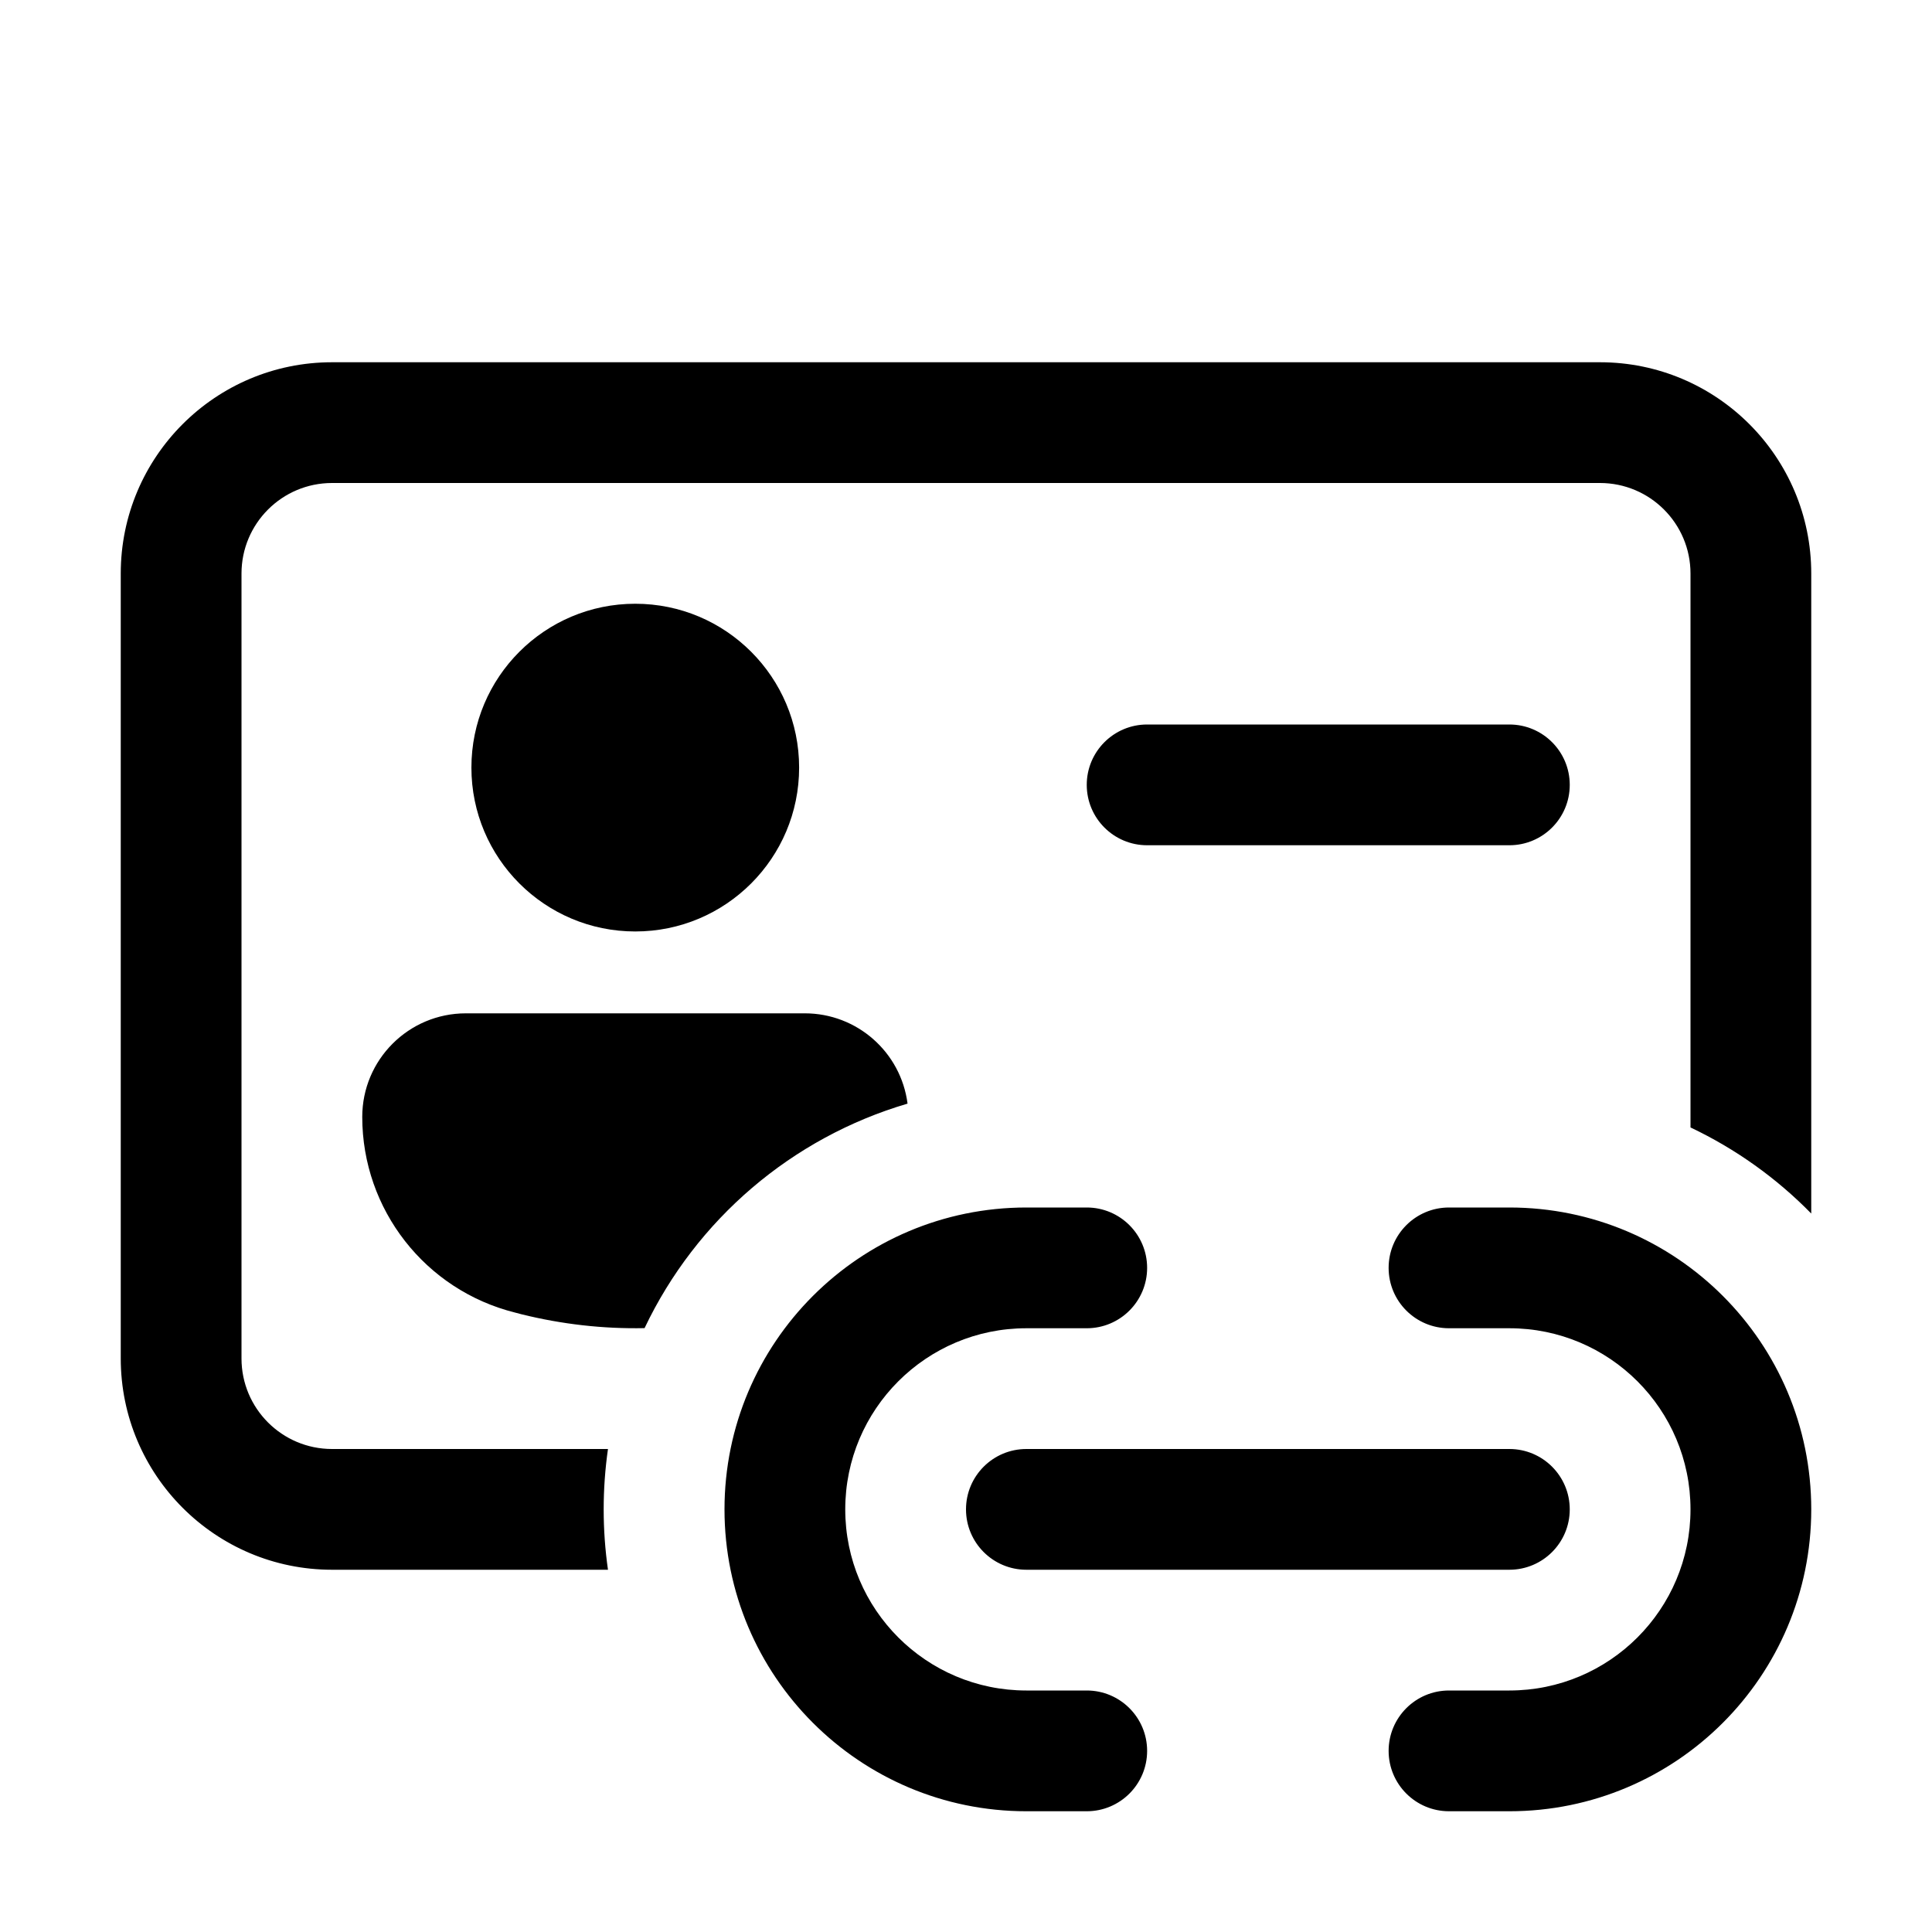
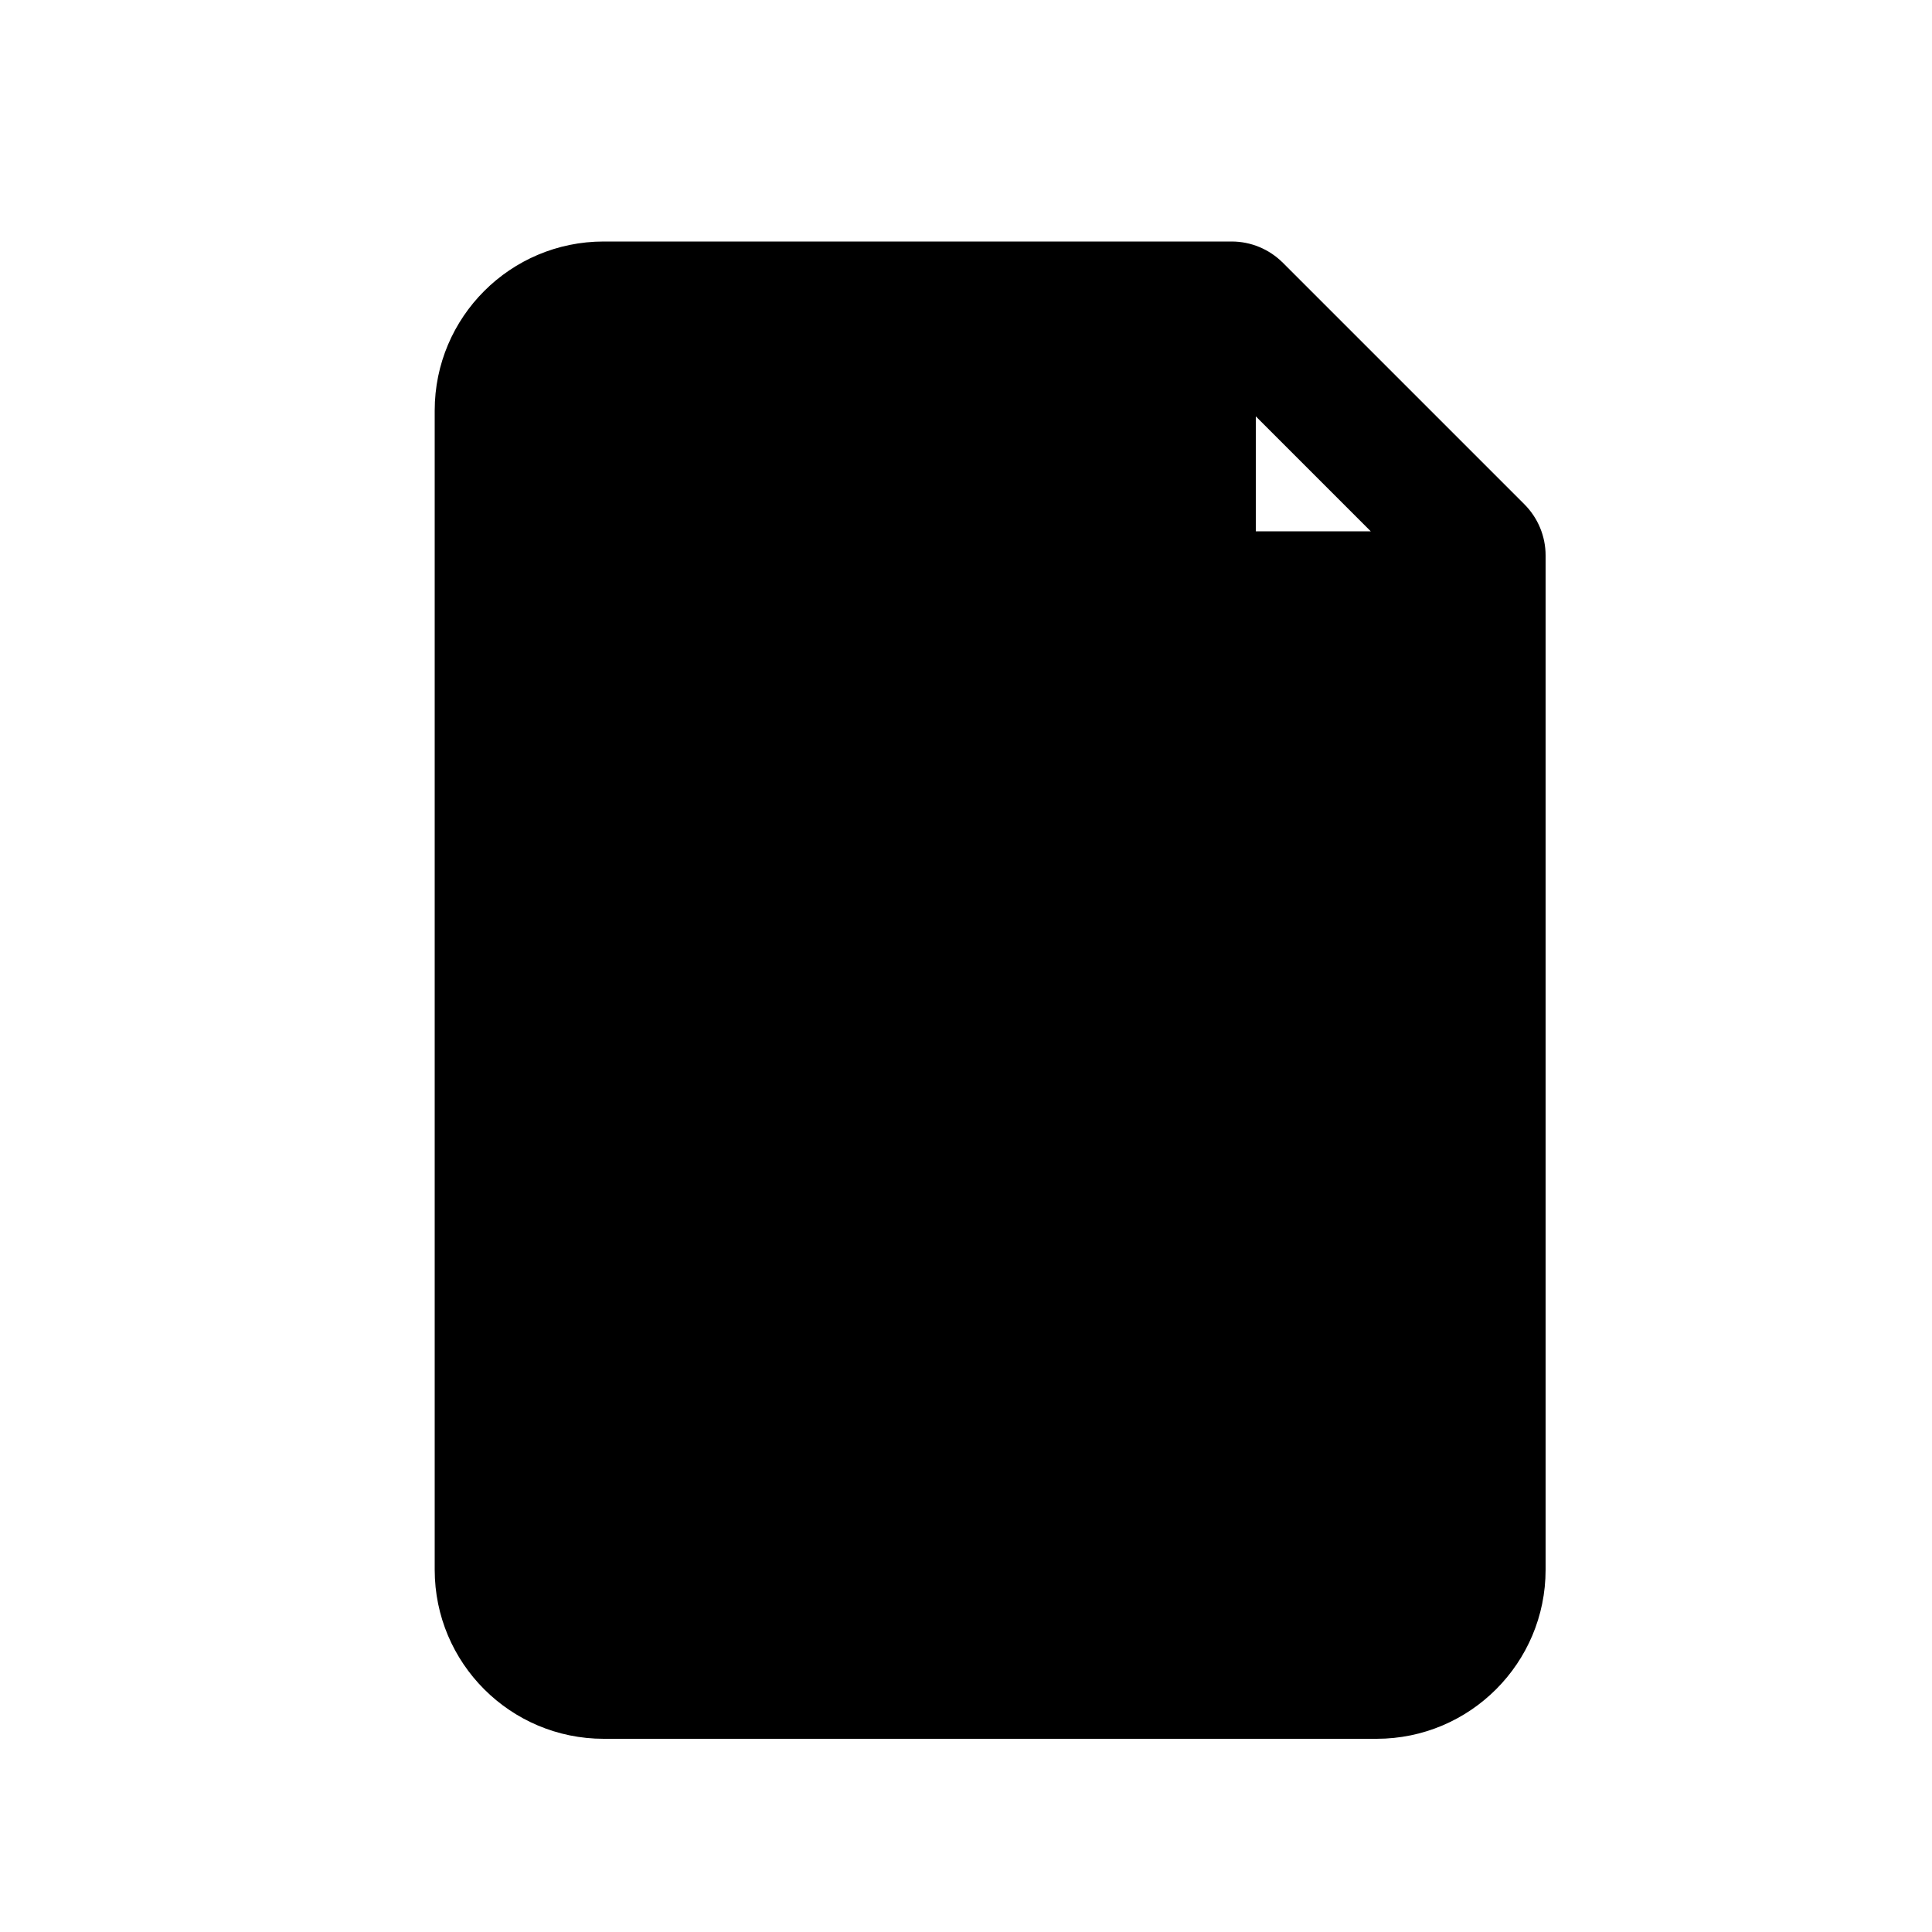
- <svg xmlns="http://www.w3.org/2000/svg" width="512" height="512" viewBox="0 0 16 16">
-   <path fill="#000000" d="M2.75 3A1.75 1.75 0 0 0 1 4.75v6.5c0 .966.784 1.75 1.75 1.75h2.285a3.53 3.53 0 0 1 0-1H2.75a.75.75 0 0 1-.75-.75v-6.5A.75.75 0 0 1 2.75 4h10.5a.75.75 0 0 1 .75.75v4.587c.375.178.713.42 1 .713v-5.3A1.75 1.75 0 0 0 13.25 3H2.75Zm4.766 6.14a.858.858 0 0 0-.851-.748H3.858A.858.858 0 0 0 3 9.25a1.67 1.67 0 0 0 1.265 1.62l.053.014c.335.083.677.122 1.02.115A3.51 3.51 0 0 1 7.515 9.14ZM9 6.5a.5.5 0 0 1 .5-.5h3a.5.5 0 0 1 0 1h-3a.5.5 0 0 1-.5-.5ZM5.261 7.714a1.357 1.357 0 1 0 0-2.714a1.357 1.357 0 0 0 0 2.714ZM8.5 10a2.5 2.5 0 0 0 0 5H9a.5.5 0 0 0 0-1h-.5a1.5 1.5 0 0 1 0-3H9a.5.5 0 0 0 0-1h-.5Zm3.5 0a.5.5 0 0 0 0 1h.5a1.5 1.5 0 0 1 0 3H12a.5.5 0 0 0 0 1h.5a2.5 2.5 0 0 0 0-5H12Zm-3.5 2a.5.5 0 0 0 0 1h4a.5.5 0 0 0 0-1h-4Z" />
+ <svg xmlns="http://www.w3.org/2000/svg" viewBox="0 0 20 20" fill="none">
+   <path fill="currentColor" d="M6.25 2.5h6.5c.2 0 .39.08.53.22l2.5 2.5c.14.14.22.33.22.53v10.5A1.75 1.75 0 0 1 14.25 18h-8.0A1.75 1.75 0 0 1 4.5 16.25v-12A1.75 1.75 0 0 1 6.25 2.5Zm6.75 1.81V5.5h1.19L13 4.31Z" />
+   <path fill="currentColor" d="M14.25 7.25a.75.75 0 0 1 0 1.5H6.25a.75.75 0 0 1 0-1.5h8ZM10.5 10a.75.75 0 0 1 0 1.5H6.25a.75.75 0 0 1 0-1.5h4.25Z" />
+   <path fill="currentColor" d="M8.64 14.88a.75.75 0 0 1-1.06 0l-1.2-1.2a.75.75 0 0 1 1.06-1.06l.67.67l3.12-3.12a.75.75 0 1 1 1.06 1.06l-3.65 3.65Z" />
</svg>
